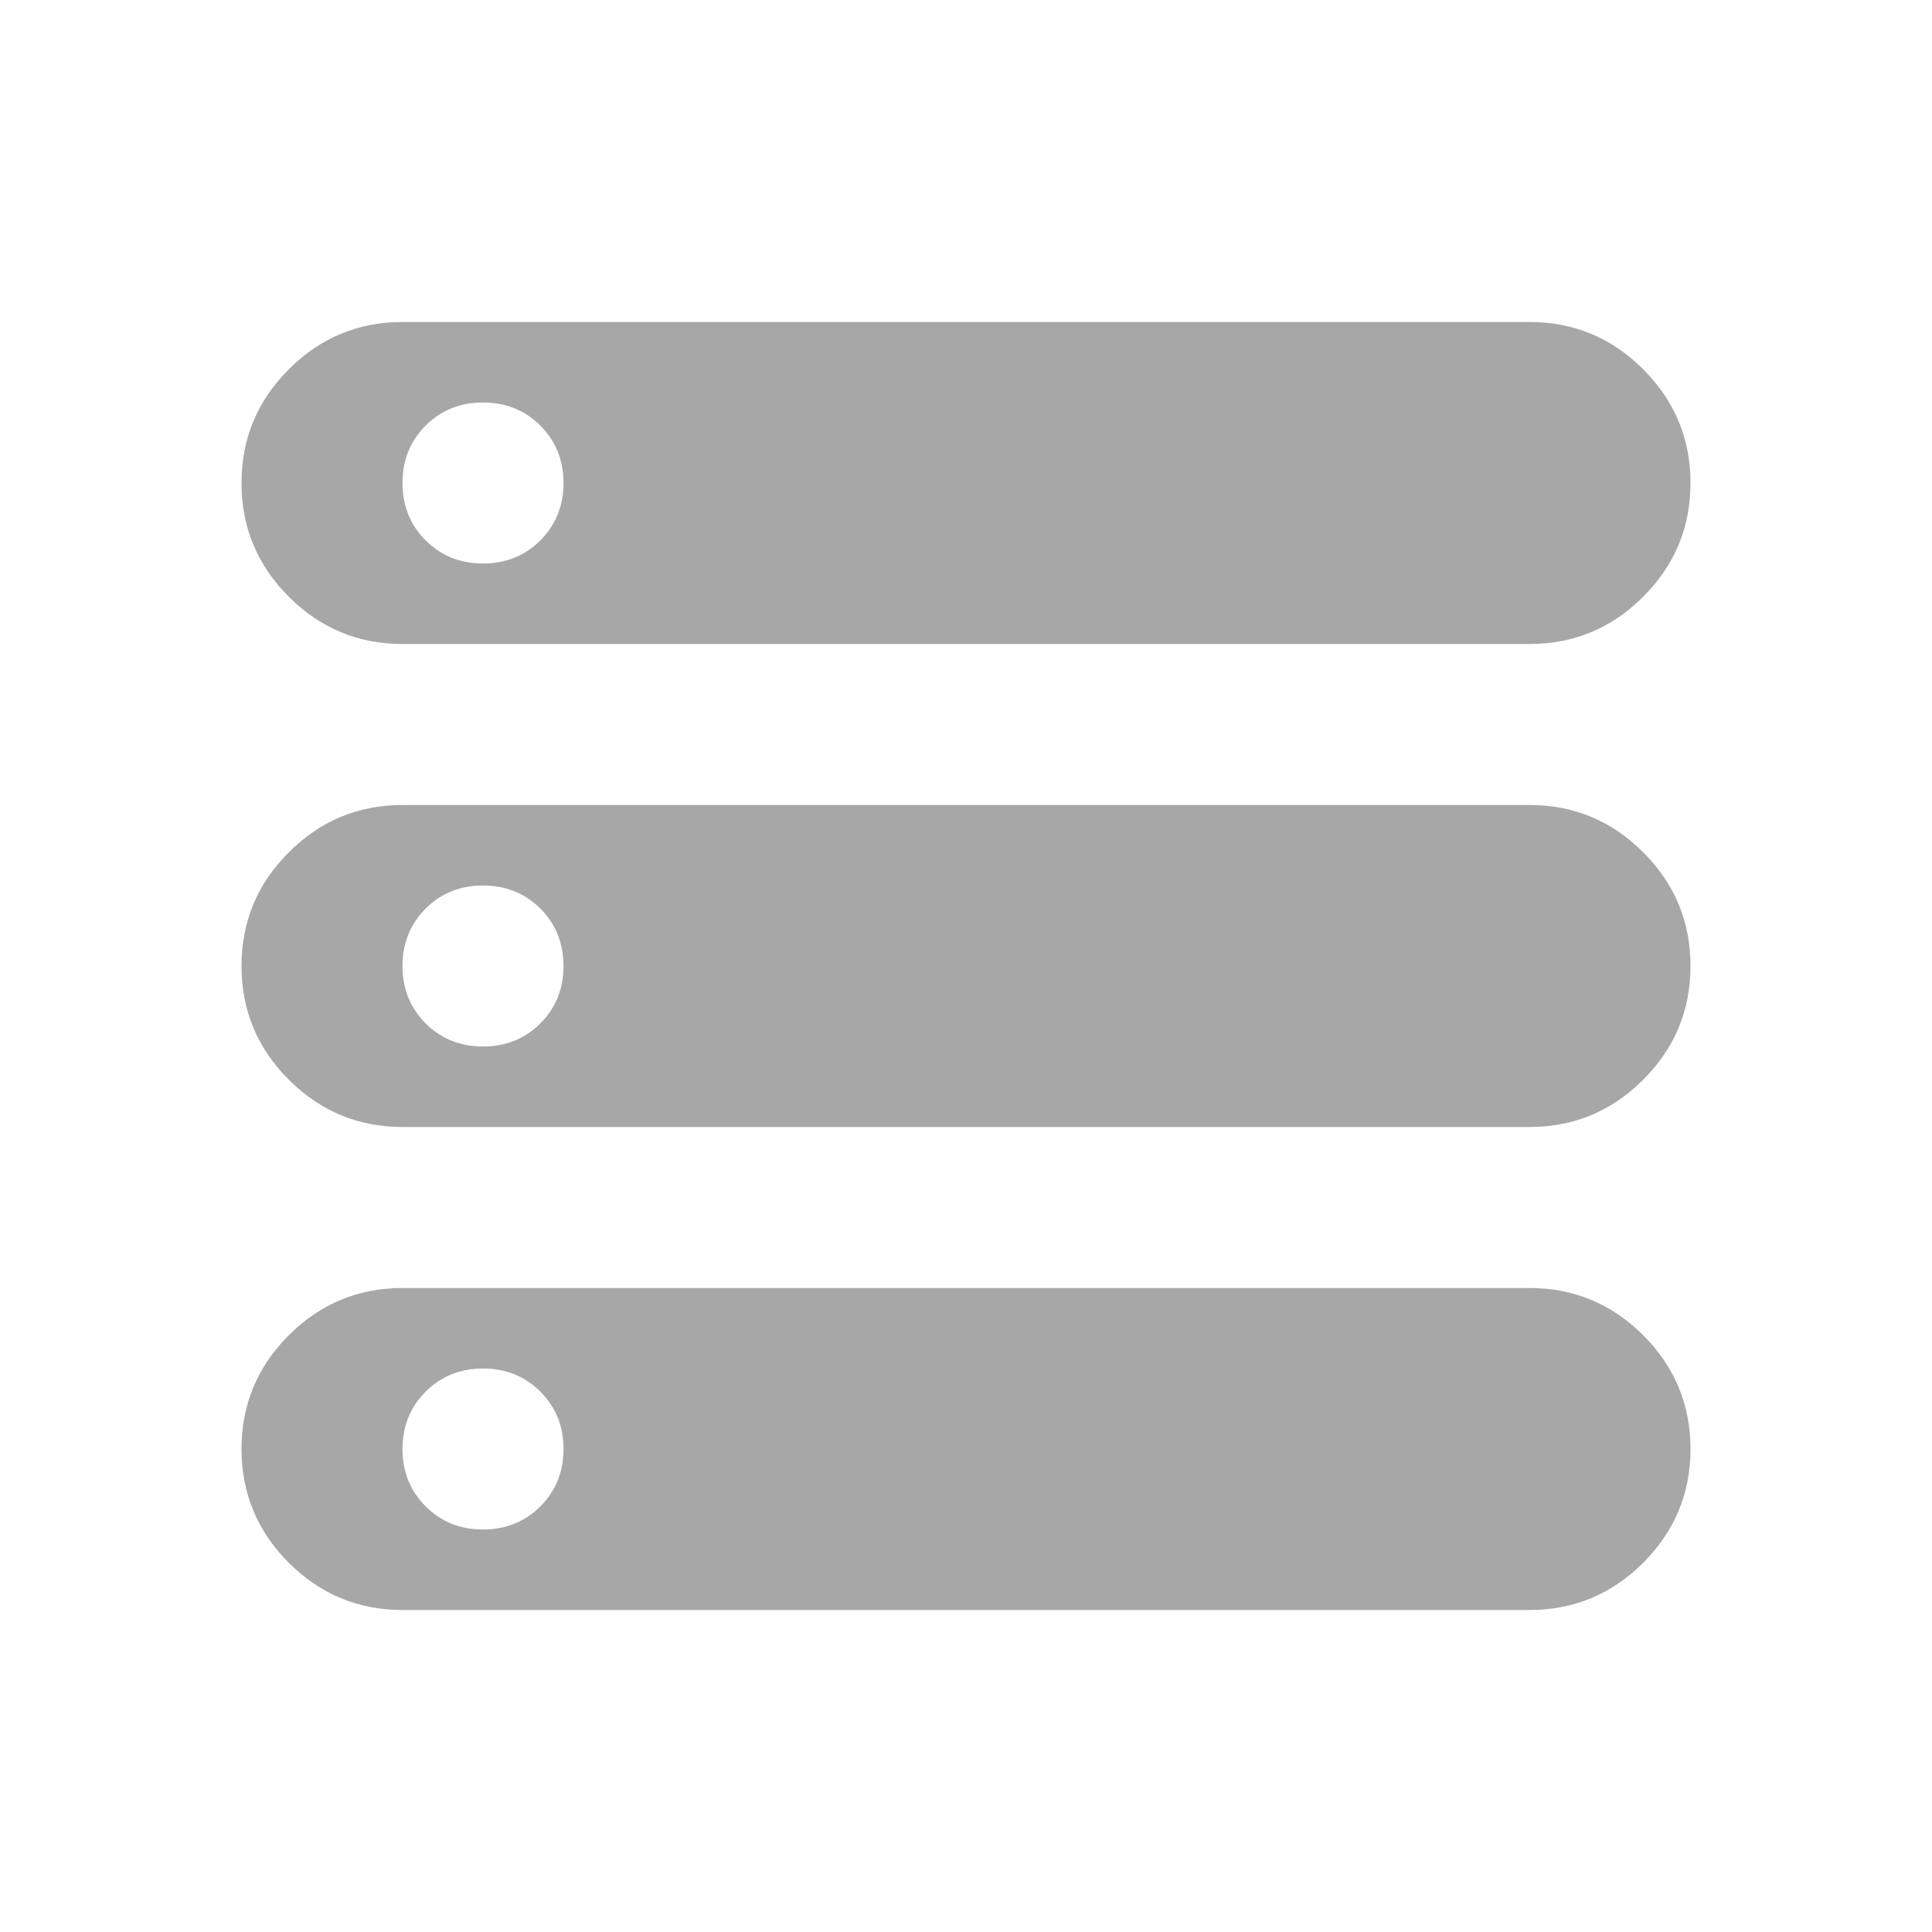
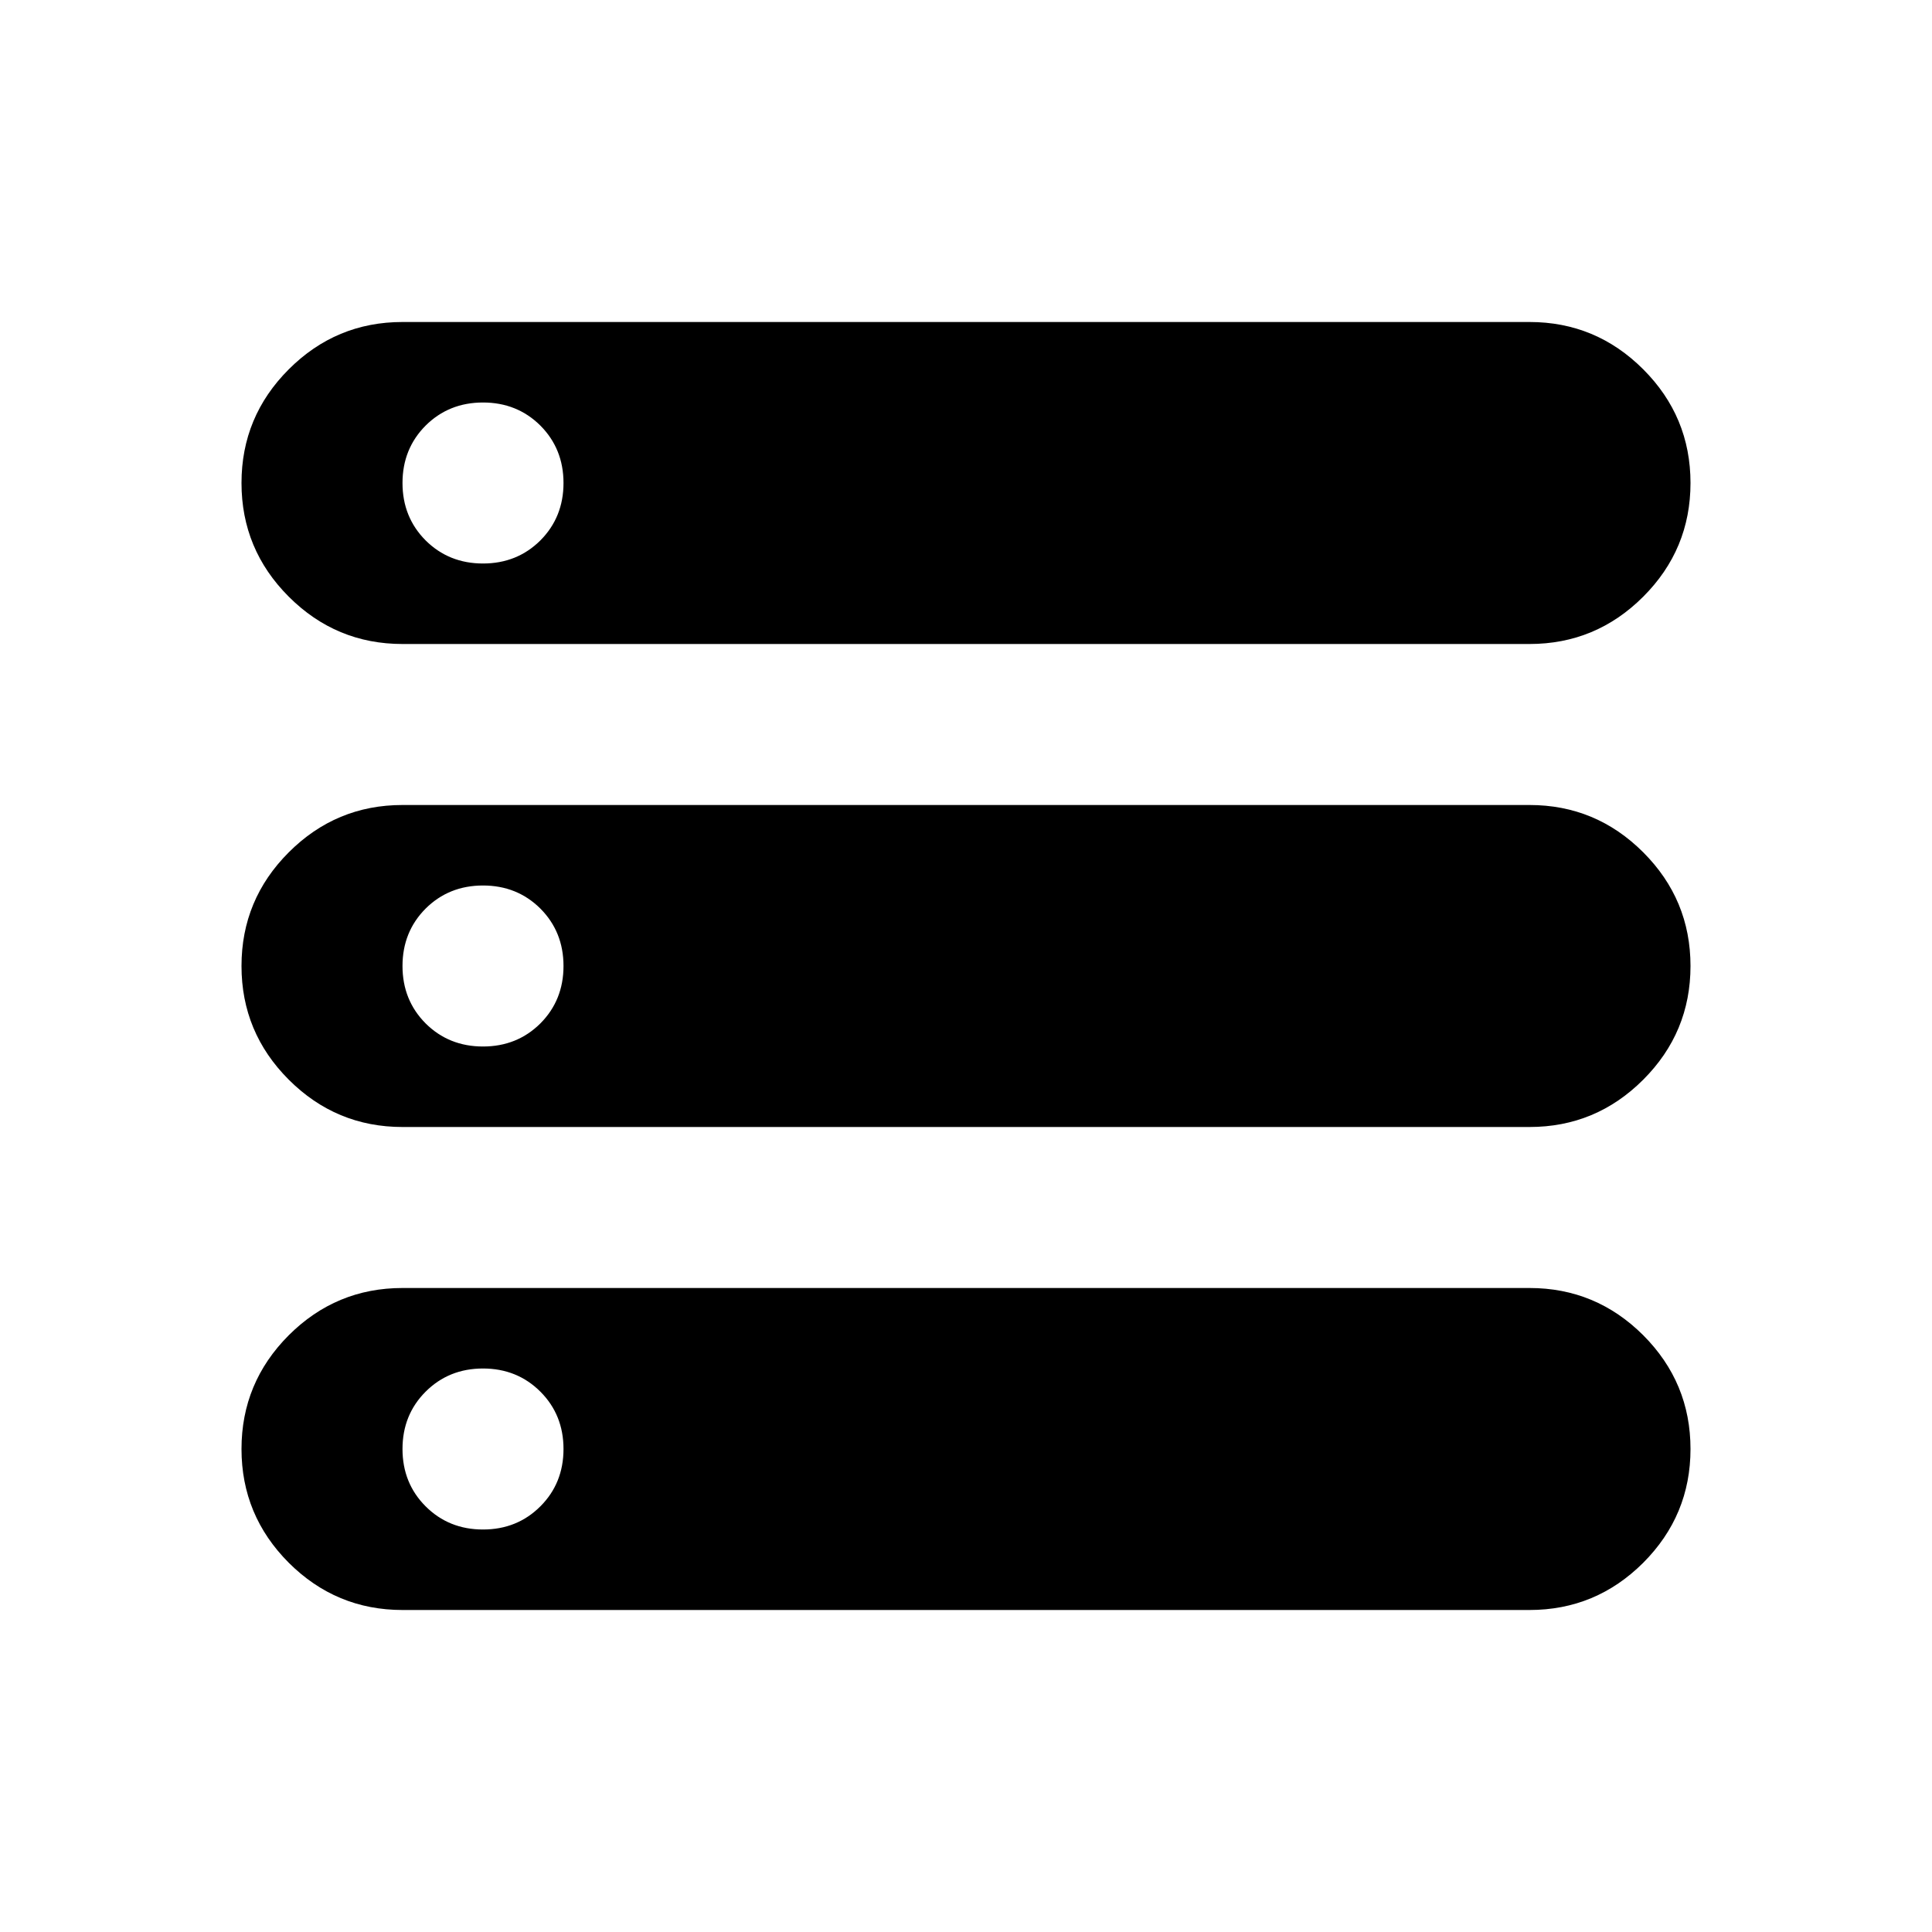
<svg xmlns="http://www.w3.org/2000/svg" width="24" height="24" viewBox="0 0 24 24" fill="none">
  <mask id="mask0_957_896" style="mask-type:alpha" maskUnits="userSpaceOnUse" x="0" y="0" width="24" height="24">
    <rect width="24" height="24" fill="#D9D9D9" />
  </mask>
  <g mask="url(#mask0_957_896)">
-     <path d="M5 20C4.45 20 3.979 19.804 3.587 19.413C3.196 19.021 3 18.55 3 18C3 17.45 3.196 16.979 3.587 16.587C3.979 16.196 4.45 16 5 16H19C19.55 16 20.021 16.196 20.413 16.587C20.804 16.979 21 17.45 21 18C21 18.55 20.804 19.021 20.413 19.413C20.021 19.804 19.55 20 19 20H5ZM5 8C4.45 8 3.979 7.804 3.587 7.412C3.196 7.021 3 6.55 3 6C3 5.45 3.196 4.979 3.587 4.588C3.979 4.196 4.45 4 5 4H19C19.55 4 20.021 4.196 20.413 4.588C20.804 4.979 21 5.45 21 6C21 6.55 20.804 7.021 20.413 7.412C20.021 7.804 19.55 8 19 8H5ZM5 14C4.45 14 3.979 13.804 3.587 13.412C3.196 13.021 3 12.55 3 12C3 11.45 3.196 10.979 3.587 10.588C3.979 10.196 4.45 10 5 10H19C19.55 10 20.021 10.196 20.413 10.588C20.804 10.979 21 11.45 21 12C21 12.55 20.804 13.021 20.413 13.412C20.021 13.804 19.55 14 19 14H5ZM6.713 6.713C6.904 6.521 7 6.283 7 6C7 5.717 6.904 5.479 6.713 5.287C6.521 5.096 6.283 5 6 5C5.717 5 5.479 5.096 5.287 5.287C5.096 5.479 5 5.717 5 6C5 6.283 5.096 6.521 5.287 6.713C5.479 6.904 5.717 7 6 7C6.283 7 6.521 6.904 6.713 6.713ZM6.713 12.713C6.904 12.521 7 12.283 7 12C7 11.717 6.904 11.479 6.713 11.287C6.521 11.096 6.283 11 6 11C5.717 11 5.479 11.096 5.287 11.287C5.096 11.479 5 11.717 5 12C5 12.283 5.096 12.521 5.287 12.713C5.479 12.904 5.717 13 6 13C6.283 13 6.521 12.904 6.713 12.713ZM6.713 18.712C6.904 18.521 7 18.283 7 18C7 17.717 6.904 17.479 6.713 17.288C6.521 17.096 6.283 17 6 17C5.717 17 5.479 17.096 5.287 17.288C5.096 17.479 5 17.717 5 18C5 18.283 5.096 18.521 5.287 18.712C5.479 18.904 5.717 19 6 19C6.283 19 6.521 18.904 6.713 18.712Z" fill="#A7A7A7" />
+     <path d="M5 20C4.45 20 3.979 19.804 3.587 19.413C3.196 19.021 3 18.55 3 18C3 17.45 3.196 16.979 3.587 16.587C3.979 16.196 4.45 16 5 16H19C19.55 16 20.021 16.196 20.413 16.587C20.804 16.979 21 17.45 21 18C21 18.55 20.804 19.021 20.413 19.413C20.021 19.804 19.55 20 19 20H5ZM5 8C4.45 8 3.979 7.804 3.587 7.412C3.196 7.021 3 6.55 3 6C3 5.45 3.196 4.979 3.587 4.588C3.979 4.196 4.45 4 5 4H19C19.55 4 20.021 4.196 20.413 4.588C20.804 4.979 21 5.45 21 6C21 6.55 20.804 7.021 20.413 7.412C20.021 7.804 19.55 8 19 8H5ZM5 14C4.45 14 3.979 13.804 3.587 13.412C3.196 13.021 3 12.55 3 12C3 11.45 3.196 10.979 3.587 10.588C3.979 10.196 4.45 10 5 10H19C19.55 10 20.021 10.196 20.413 10.588C20.804 10.979 21 11.45 21 12C21 12.55 20.804 13.021 20.413 13.412C20.021 13.804 19.55 14 19 14H5ZM6.713 6.713C6.904 6.521 7 6.283 7 6C7 5.717 6.904 5.479 6.713 5.287C6.521 5.096 6.283 5 6 5C5.717 5 5.479 5.096 5.287 5.287C5.096 5.479 5 5.717 5 6C5 6.283 5.096 6.521 5.287 6.713C5.479 6.904 5.717 7 6 7C6.283 7 6.521 6.904 6.713 6.713ZM6.713 12.713C6.904 12.521 7 12.283 7 12C7 11.717 6.904 11.479 6.713 11.287C6.521 11.096 6.283 11 6 11C5.717 11 5.479 11.096 5.287 11.287C5.096 11.479 5 11.717 5 12C5 12.283 5.096 12.521 5.287 12.713C5.479 12.904 5.717 13 6 13C6.283 13 6.521 12.904 6.713 12.713ZM6.713 18.712C6.904 18.521 7 18.283 7 18C7 17.717 6.904 17.479 6.713 17.288C6.521 17.096 6.283 17 6 17C5.717 17 5.479 17.096 5.287 17.288C5.096 17.479 5 17.717 5 18C5 18.283 5.096 18.521 5.287 18.712C5.479 18.904 5.717 19 6 19C6.283 19 6.521 18.904 6.713 18.712Z" fill="currentColor" />
  </g>
</svg>
